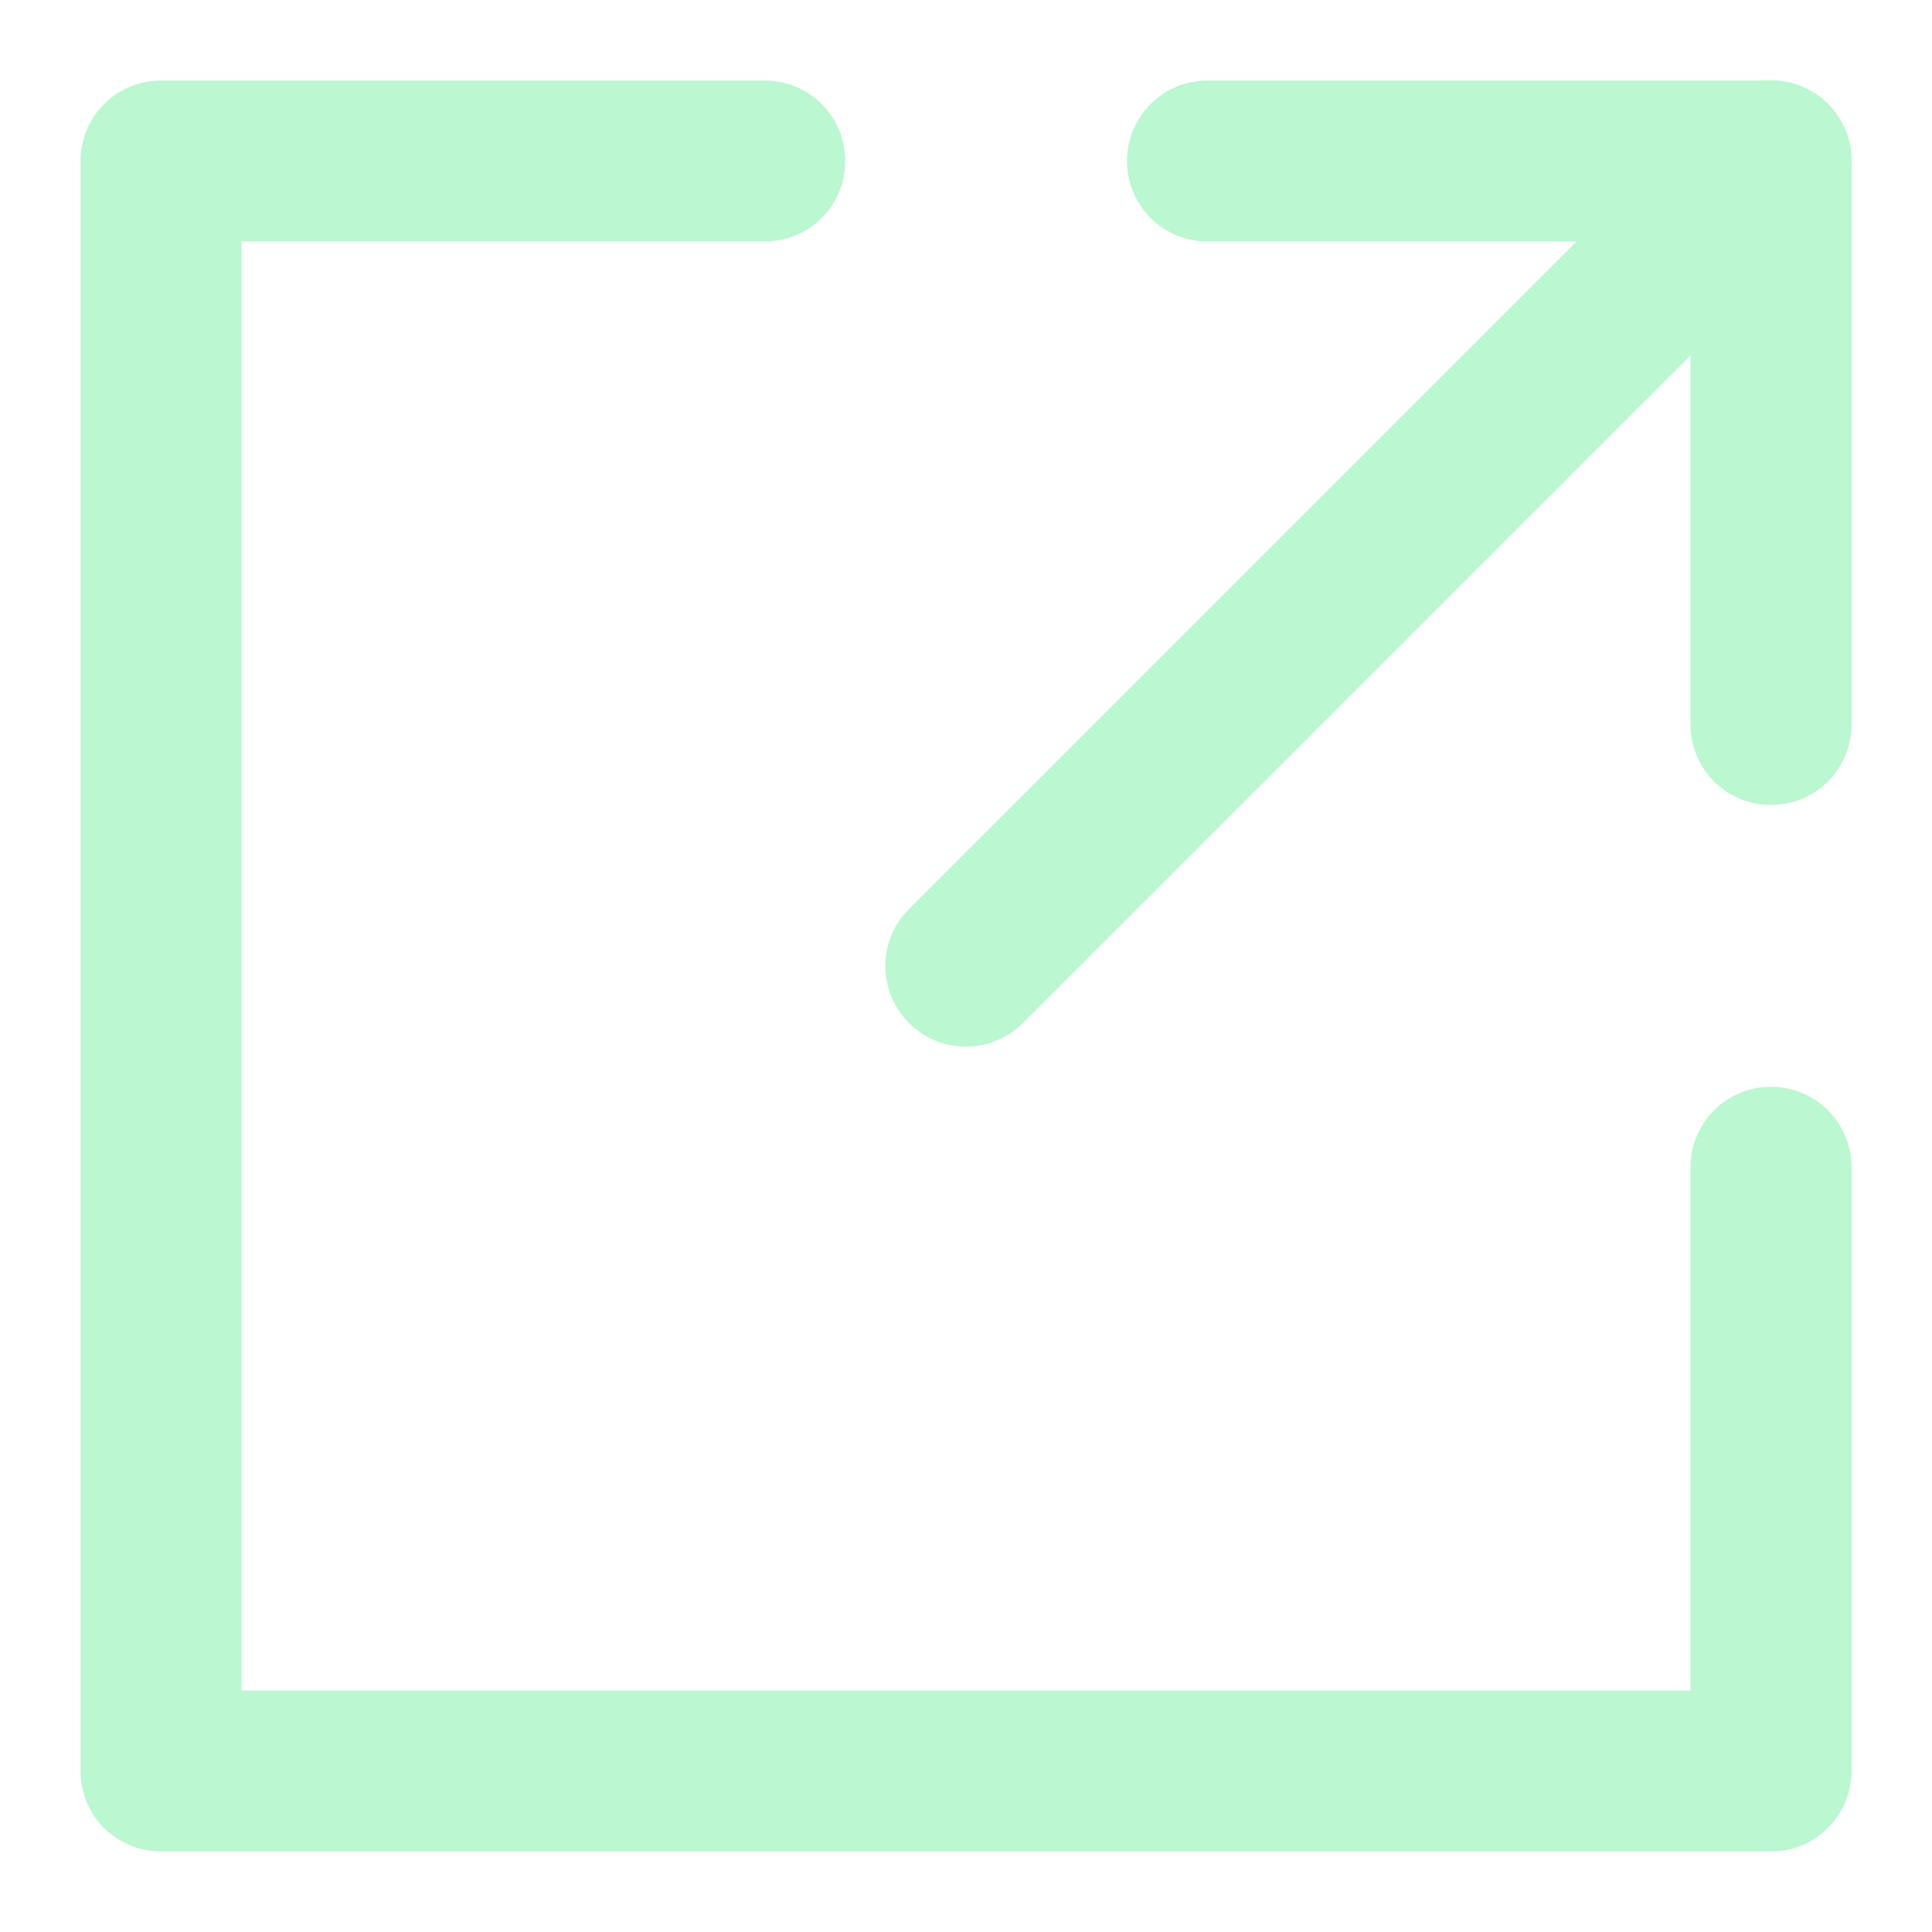
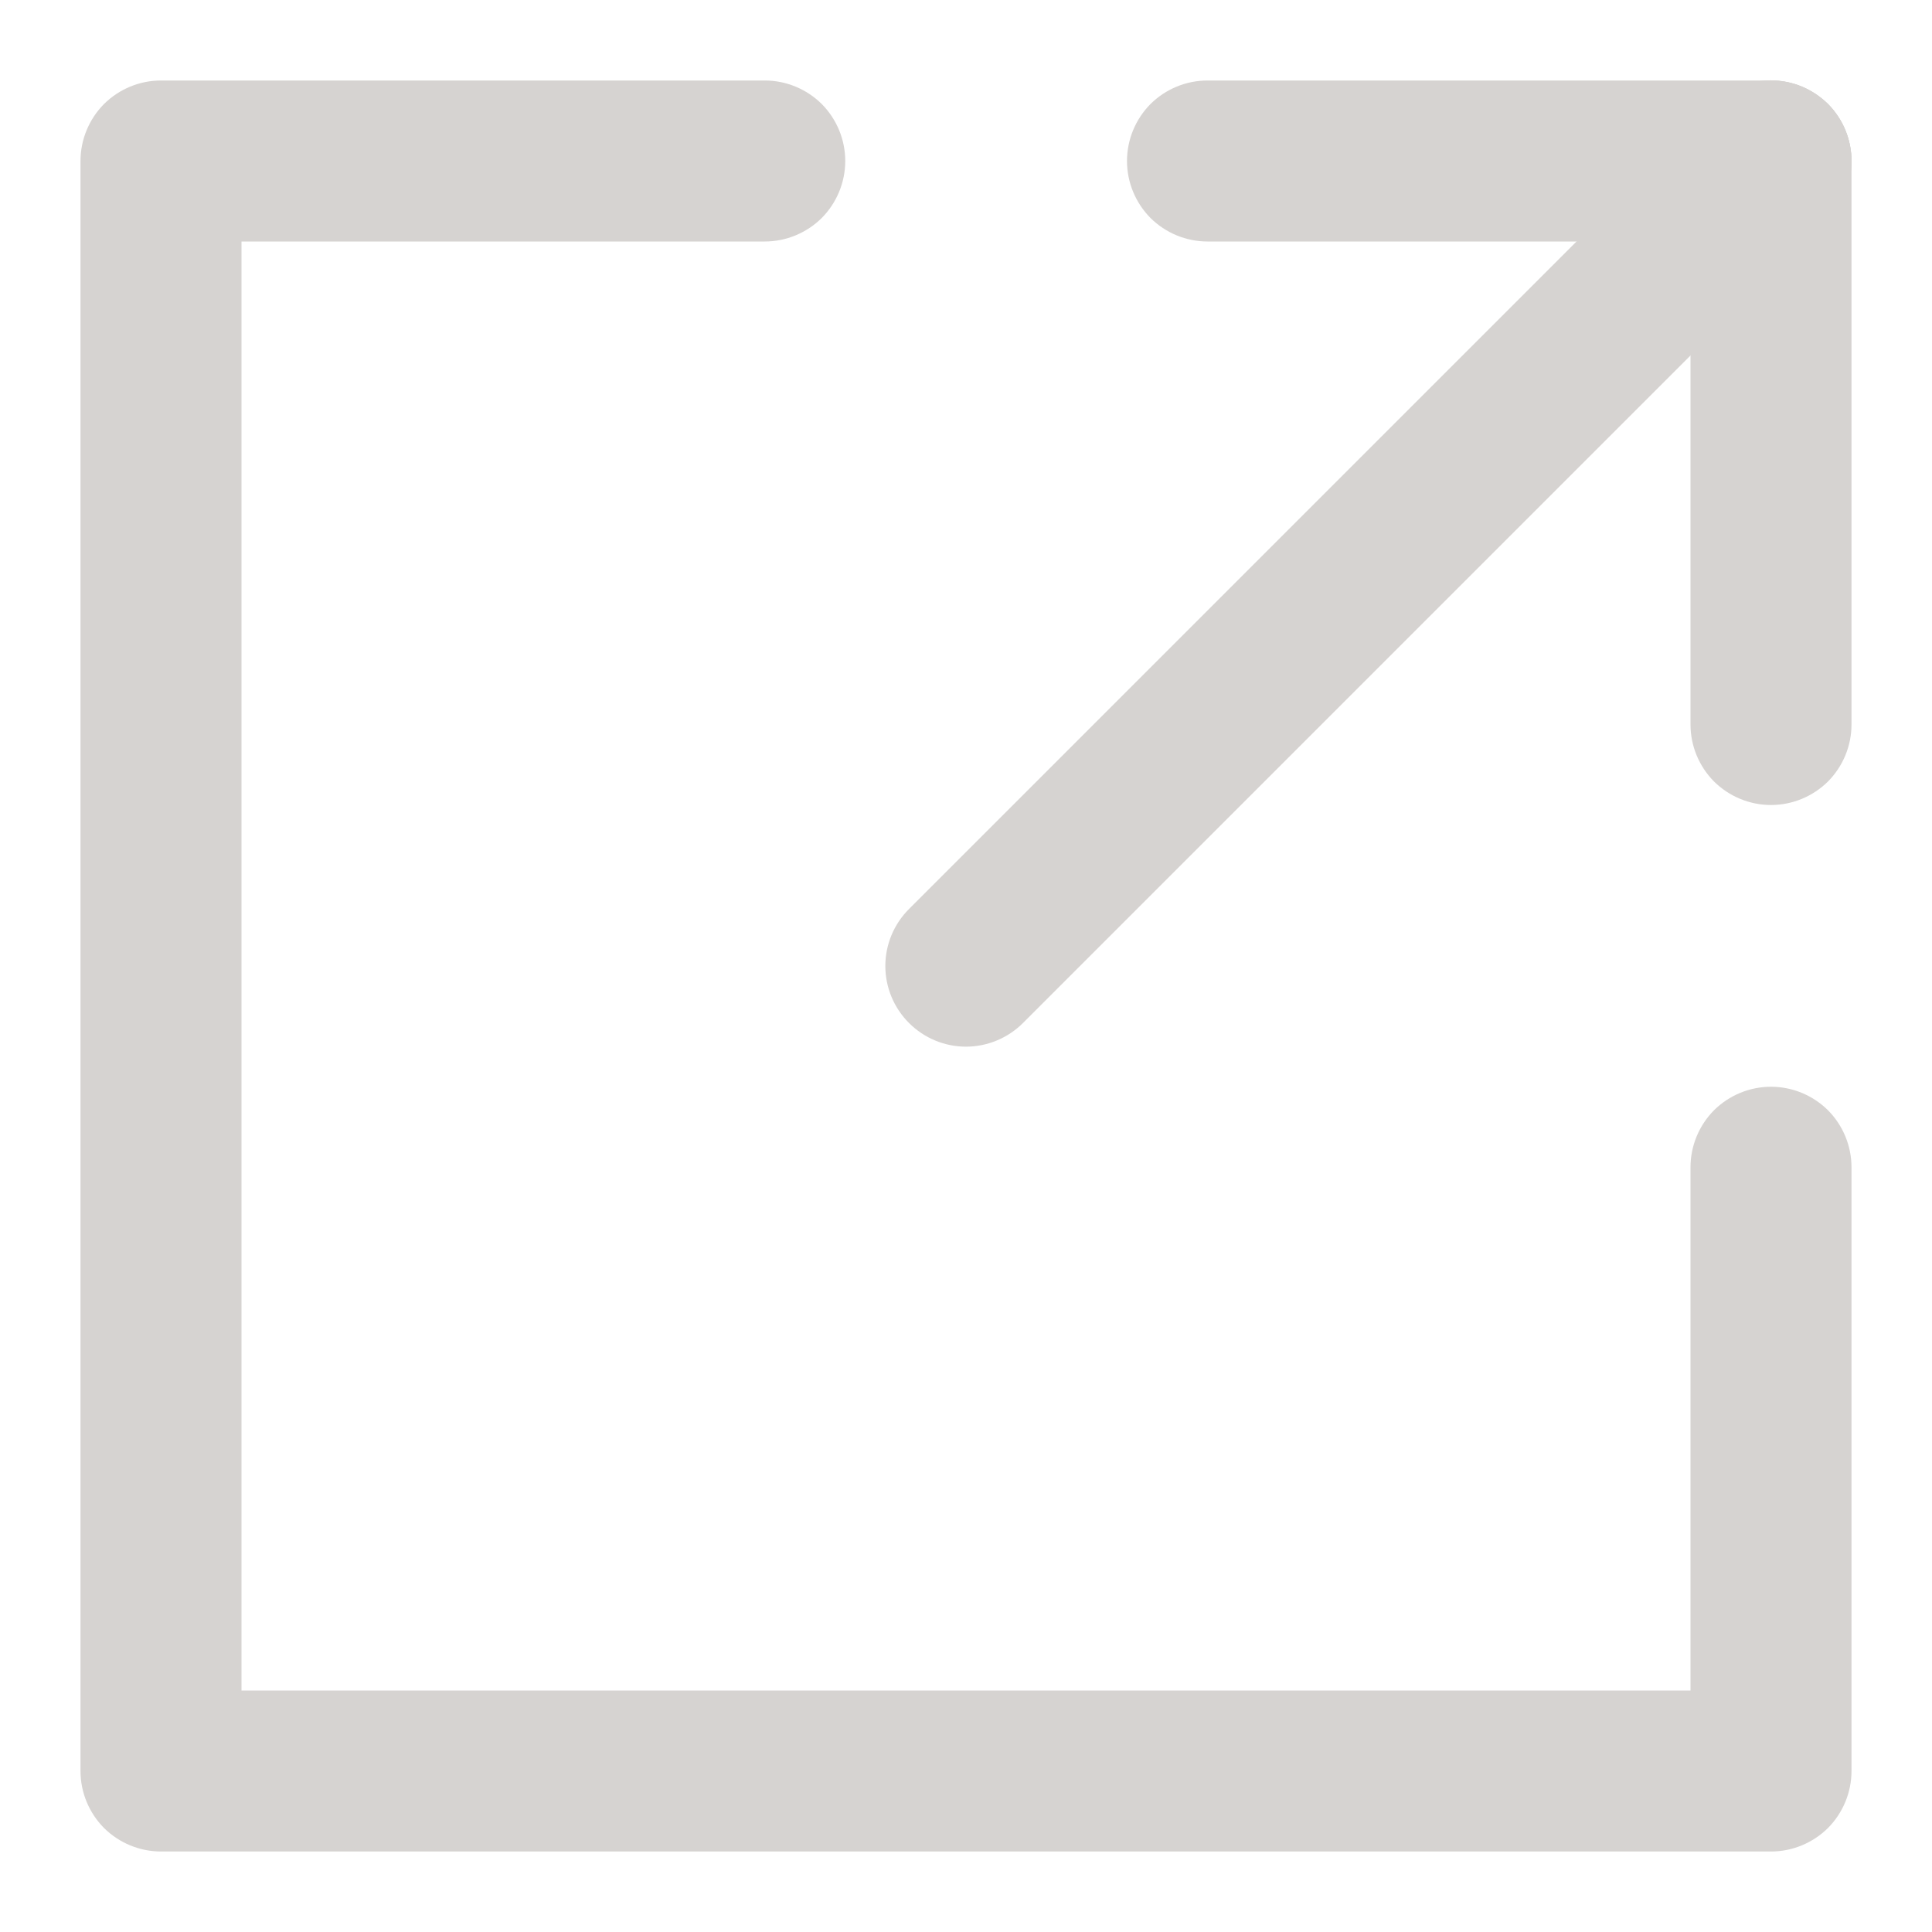
<svg xmlns="http://www.w3.org/2000/svg" width="12" height="12" viewBox="0 0 12 12" fill="none">
-   <path d="M10.5 10.5V7.25C10.5 7.117 10.553 6.99 10.646 6.896C10.74 6.803 10.867 6.75 11 6.75C11.133 6.75 11.26 6.803 11.354 6.896C11.447 6.99 11.5 7.117 11.5 7.25V11C11.5 11.133 11.447 11.26 11.354 11.354C11.26 11.447 11.133 11.5 11 11.5H1C0.867 11.5 0.74 11.447 0.646 11.354C0.553 11.26 0.5 11.133 0.5 11V1C0.5 0.867 0.553 0.74 0.646 0.646C0.74 0.553 0.867 0.5 1 0.5H4.75C4.883 0.5 5.01 0.553 5.104 0.646C5.197 0.74 5.25 0.867 5.25 1C5.25 1.133 5.197 1.26 5.104 1.354C5.01 1.447 4.883 1.5 4.75 1.5H1.5V10.5H10.5Z" fill="#BBF7D0" />
-   <path d="M6.354 6.354C6.26 6.448 6.132 6.501 6 6.501C5.867 6.501 5.74 6.448 5.646 6.354C5.552 6.26 5.499 6.133 5.499 6C5.499 5.867 5.552 5.74 5.646 5.646L10.646 0.646C10.692 0.6 10.747 0.563 10.808 0.537C10.869 0.512 10.934 0.499 11 0.499C11.065 0.499 11.13 0.512 11.191 0.537C11.252 0.563 11.307 0.6 11.354 0.646C11.4 0.692 11.437 0.748 11.462 0.808C11.487 0.869 11.5 0.934 11.5 1C11.5 1.066 11.487 1.131 11.462 1.192C11.437 1.252 11.4 1.308 11.354 1.354L6.354 6.354Z" fill="#BBF7D0" />
-   <path d="M11.5 4.5C11.5 4.633 11.447 4.76 11.354 4.854C11.26 4.947 11.133 5 11 5C10.867 5 10.74 4.947 10.646 4.854C10.553 4.76 10.5 4.633 10.5 4.5V1C10.5 0.867 10.553 0.74 10.646 0.646C10.74 0.553 10.867 0.5 11 0.5C11.133 0.5 11.26 0.553 11.354 0.646C11.447 0.74 11.5 0.867 11.5 1V4.5Z" fill="#BBF7D0" />
-   <path d="M7.5 1.5C7.367 1.5 7.24 1.447 7.146 1.354C7.053 1.26 7 1.133 7 1C7 0.867 7.053 0.74 7.146 0.646C7.24 0.553 7.367 0.5 7.5 0.5H11C11.133 0.5 11.26 0.553 11.354 0.646C11.447 0.74 11.5 0.867 11.5 1C11.5 1.133 11.447 1.26 11.354 1.354C11.26 1.447 11.133 1.5 11 1.5H7.5Z" fill="#BBF7D0" />
+   <path d="M10.5 10.5V7.25C10.5 7.117 10.553 6.99 10.646 6.896C10.74 6.803 10.867 6.75 11 6.75C11.133 6.75 11.26 6.803 11.354 6.896C11.447 6.99 11.5 7.117 11.5 7.25V11C11.5 11.133 11.447 11.26 11.354 11.354C11.26 11.447 11.133 11.5 11 11.5H1C0.867 11.5 0.74 11.447 0.646 11.354C0.553 11.26 0.5 11.133 0.5 11V1C0.5 0.867 0.553 0.74 0.646 0.646C0.74 0.553 0.867 0.5 1 0.5H4.75C4.883 0.5 5.01 0.553 5.104 0.646C5.197 0.74 5.25 0.867 5.25 1C5.25 1.133 5.197 1.26 5.104 1.354C5.01 1.447 4.883 1.5 4.75 1.5H1.5V10.5H10.5Z" fill="#d6d3d1" />
+   <path d="M6.354 6.354C6.26 6.448 6.132 6.501 6 6.501C5.867 6.501 5.74 6.448 5.646 6.354C5.552 6.26 5.499 6.133 5.499 6C5.499 5.867 5.552 5.74 5.646 5.646L10.646 0.646C10.692 0.6 10.747 0.563 10.808 0.537C10.869 0.512 10.934 0.499 11 0.499C11.065 0.499 11.13 0.512 11.191 0.537C11.252 0.563 11.307 0.6 11.354 0.646C11.4 0.692 11.437 0.748 11.462 0.808C11.487 0.869 11.5 0.934 11.5 1C11.5 1.066 11.487 1.131 11.462 1.192C11.437 1.252 11.4 1.308 11.354 1.354L6.354 6.354Z" fill="#d6d3d1" />
+   <path d="M11.5 4.5C11.5 4.633 11.447 4.76 11.354 4.854C11.26 4.947 11.133 5 11 5C10.867 5 10.74 4.947 10.646 4.854C10.553 4.76 10.5 4.633 10.5 4.5V1C10.5 0.867 10.553 0.74 10.646 0.646C10.74 0.553 10.867 0.5 11 0.5C11.133 0.5 11.26 0.553 11.354 0.646C11.447 0.74 11.5 0.867 11.5 1V4.5Z" fill="#d6d3d1" />
+   <path d="M7.5 1.5C7.367 1.5 7.24 1.447 7.146 1.354C7.053 1.26 7 1.133 7 1C7 0.867 7.053 0.74 7.146 0.646C7.24 0.553 7.367 0.5 7.5 0.5H11C11.133 0.5 11.26 0.553 11.354 0.646C11.447 0.74 11.5 0.867 11.5 1C11.5 1.133 11.447 1.26 11.354 1.354C11.26 1.447 11.133 1.5 11 1.5H7.5Z" fill="#d6d3d1" />
</svg>
